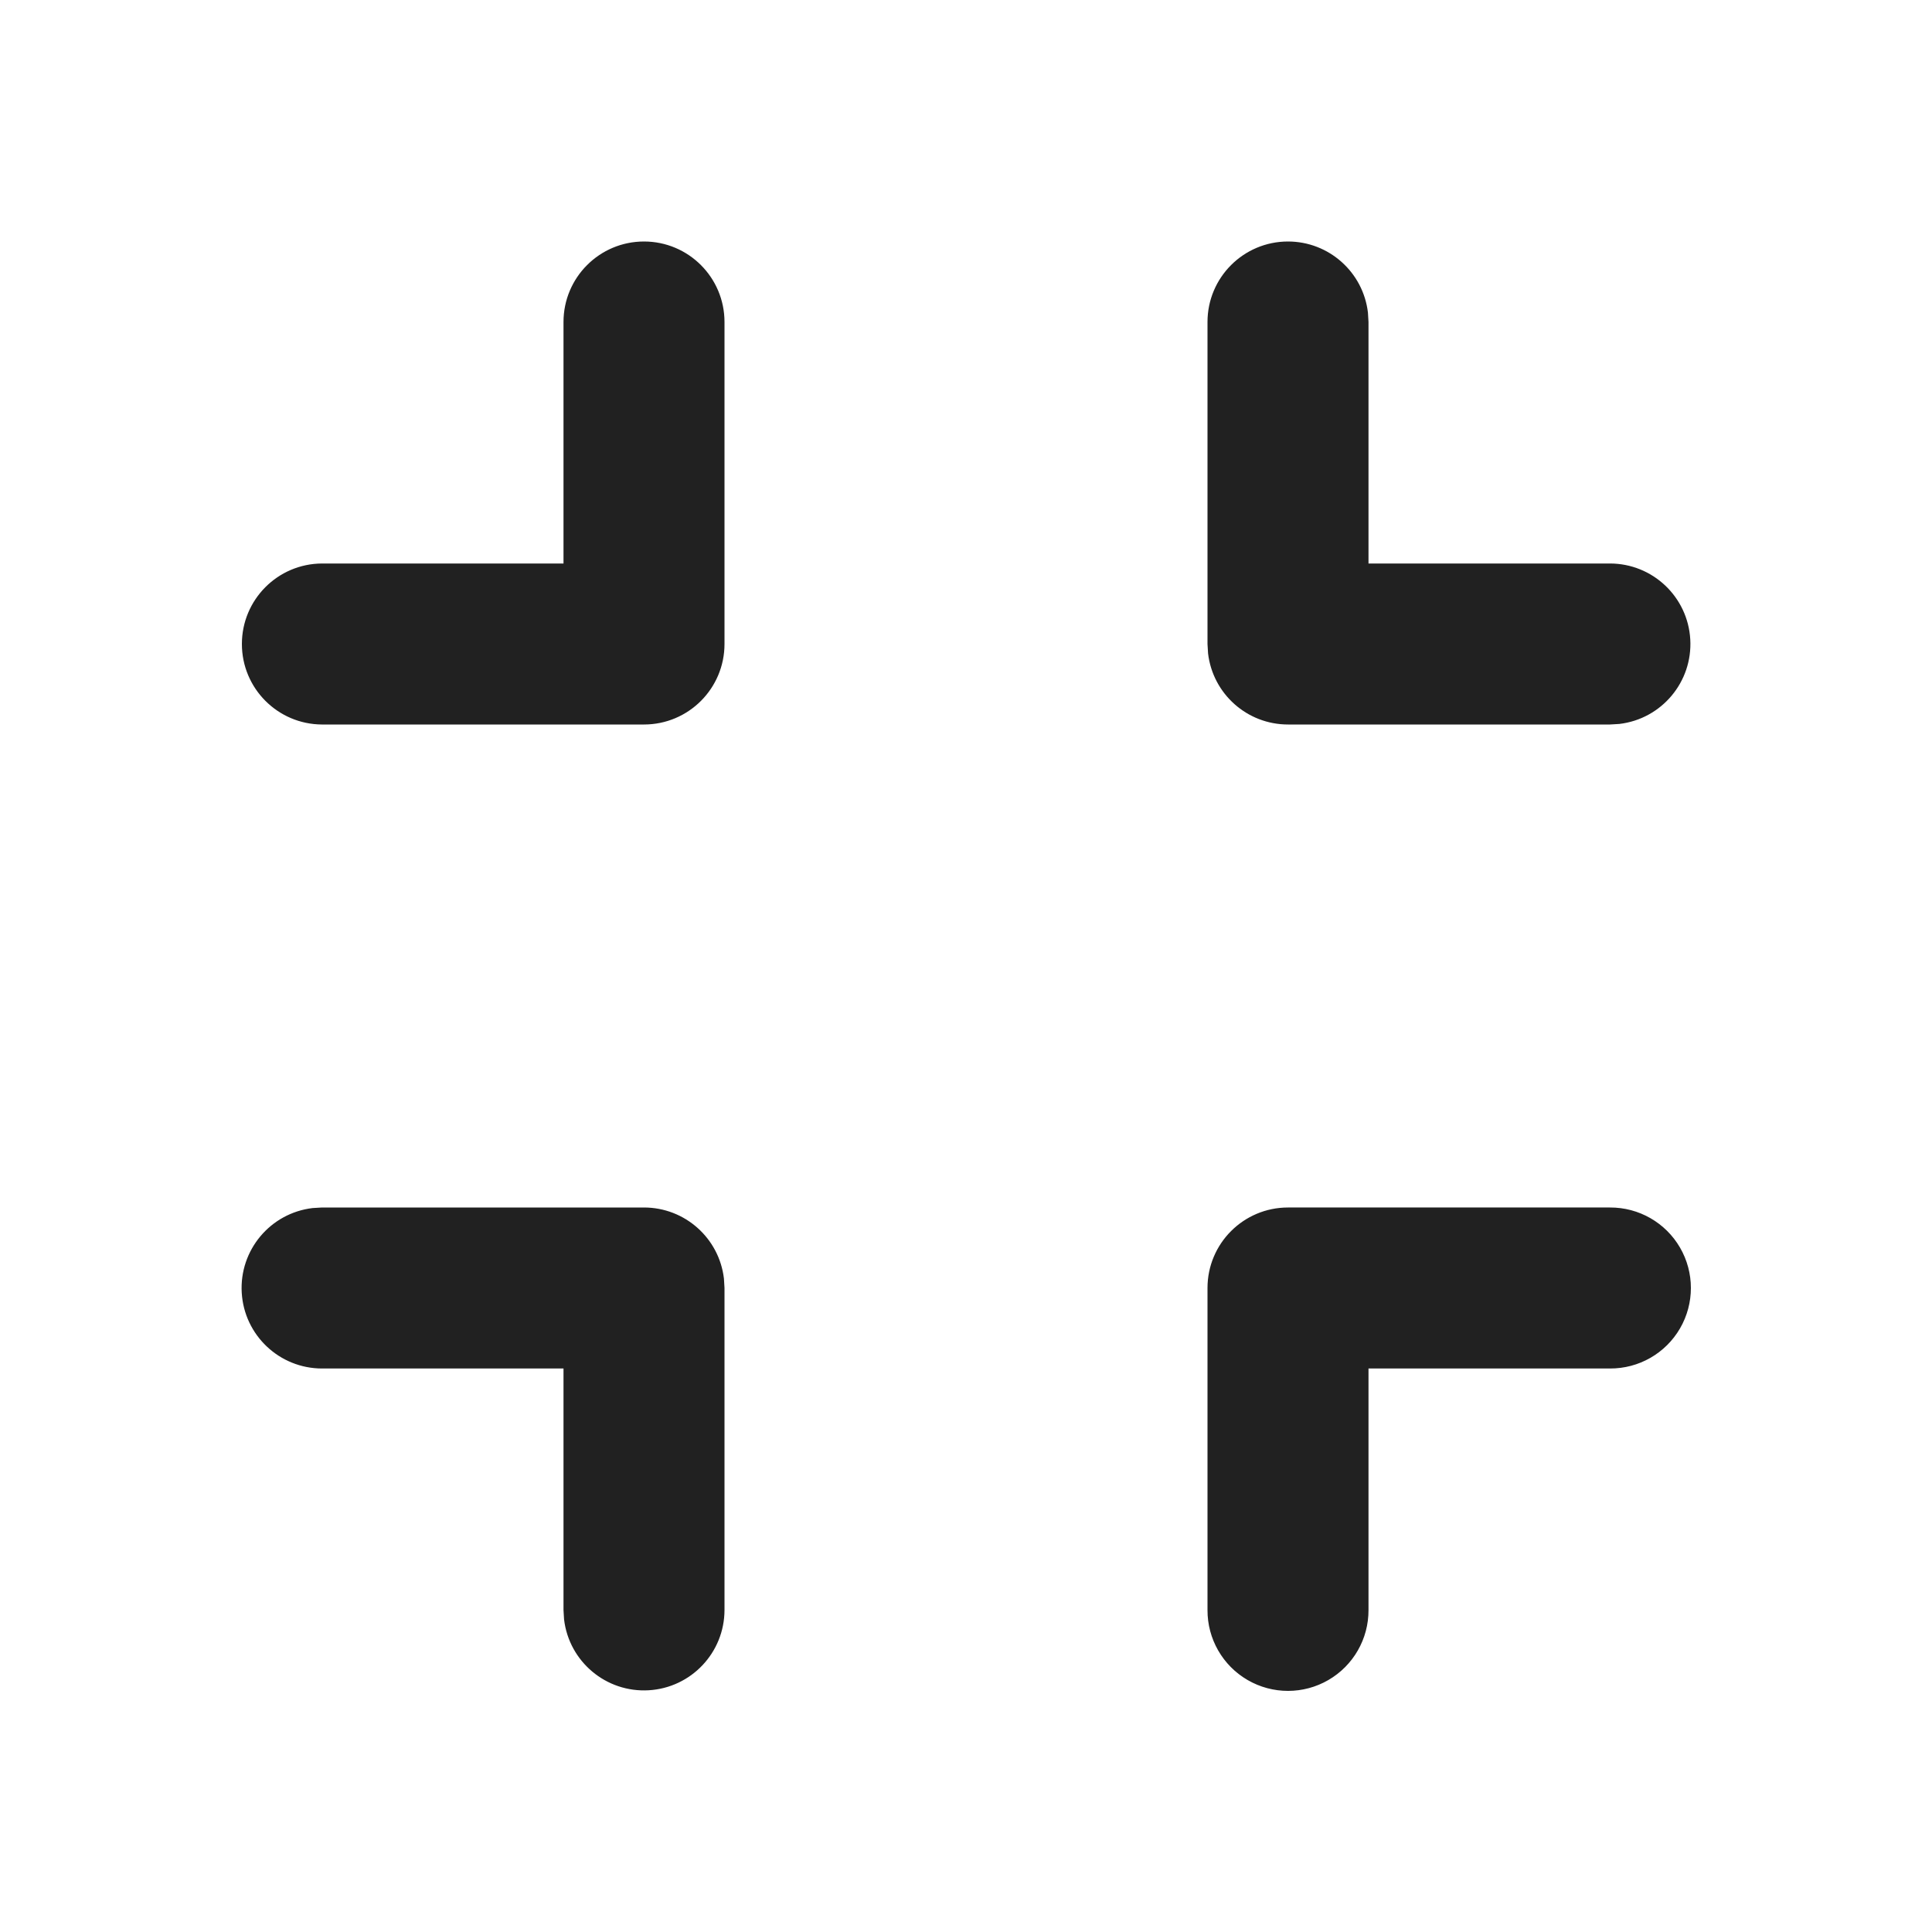
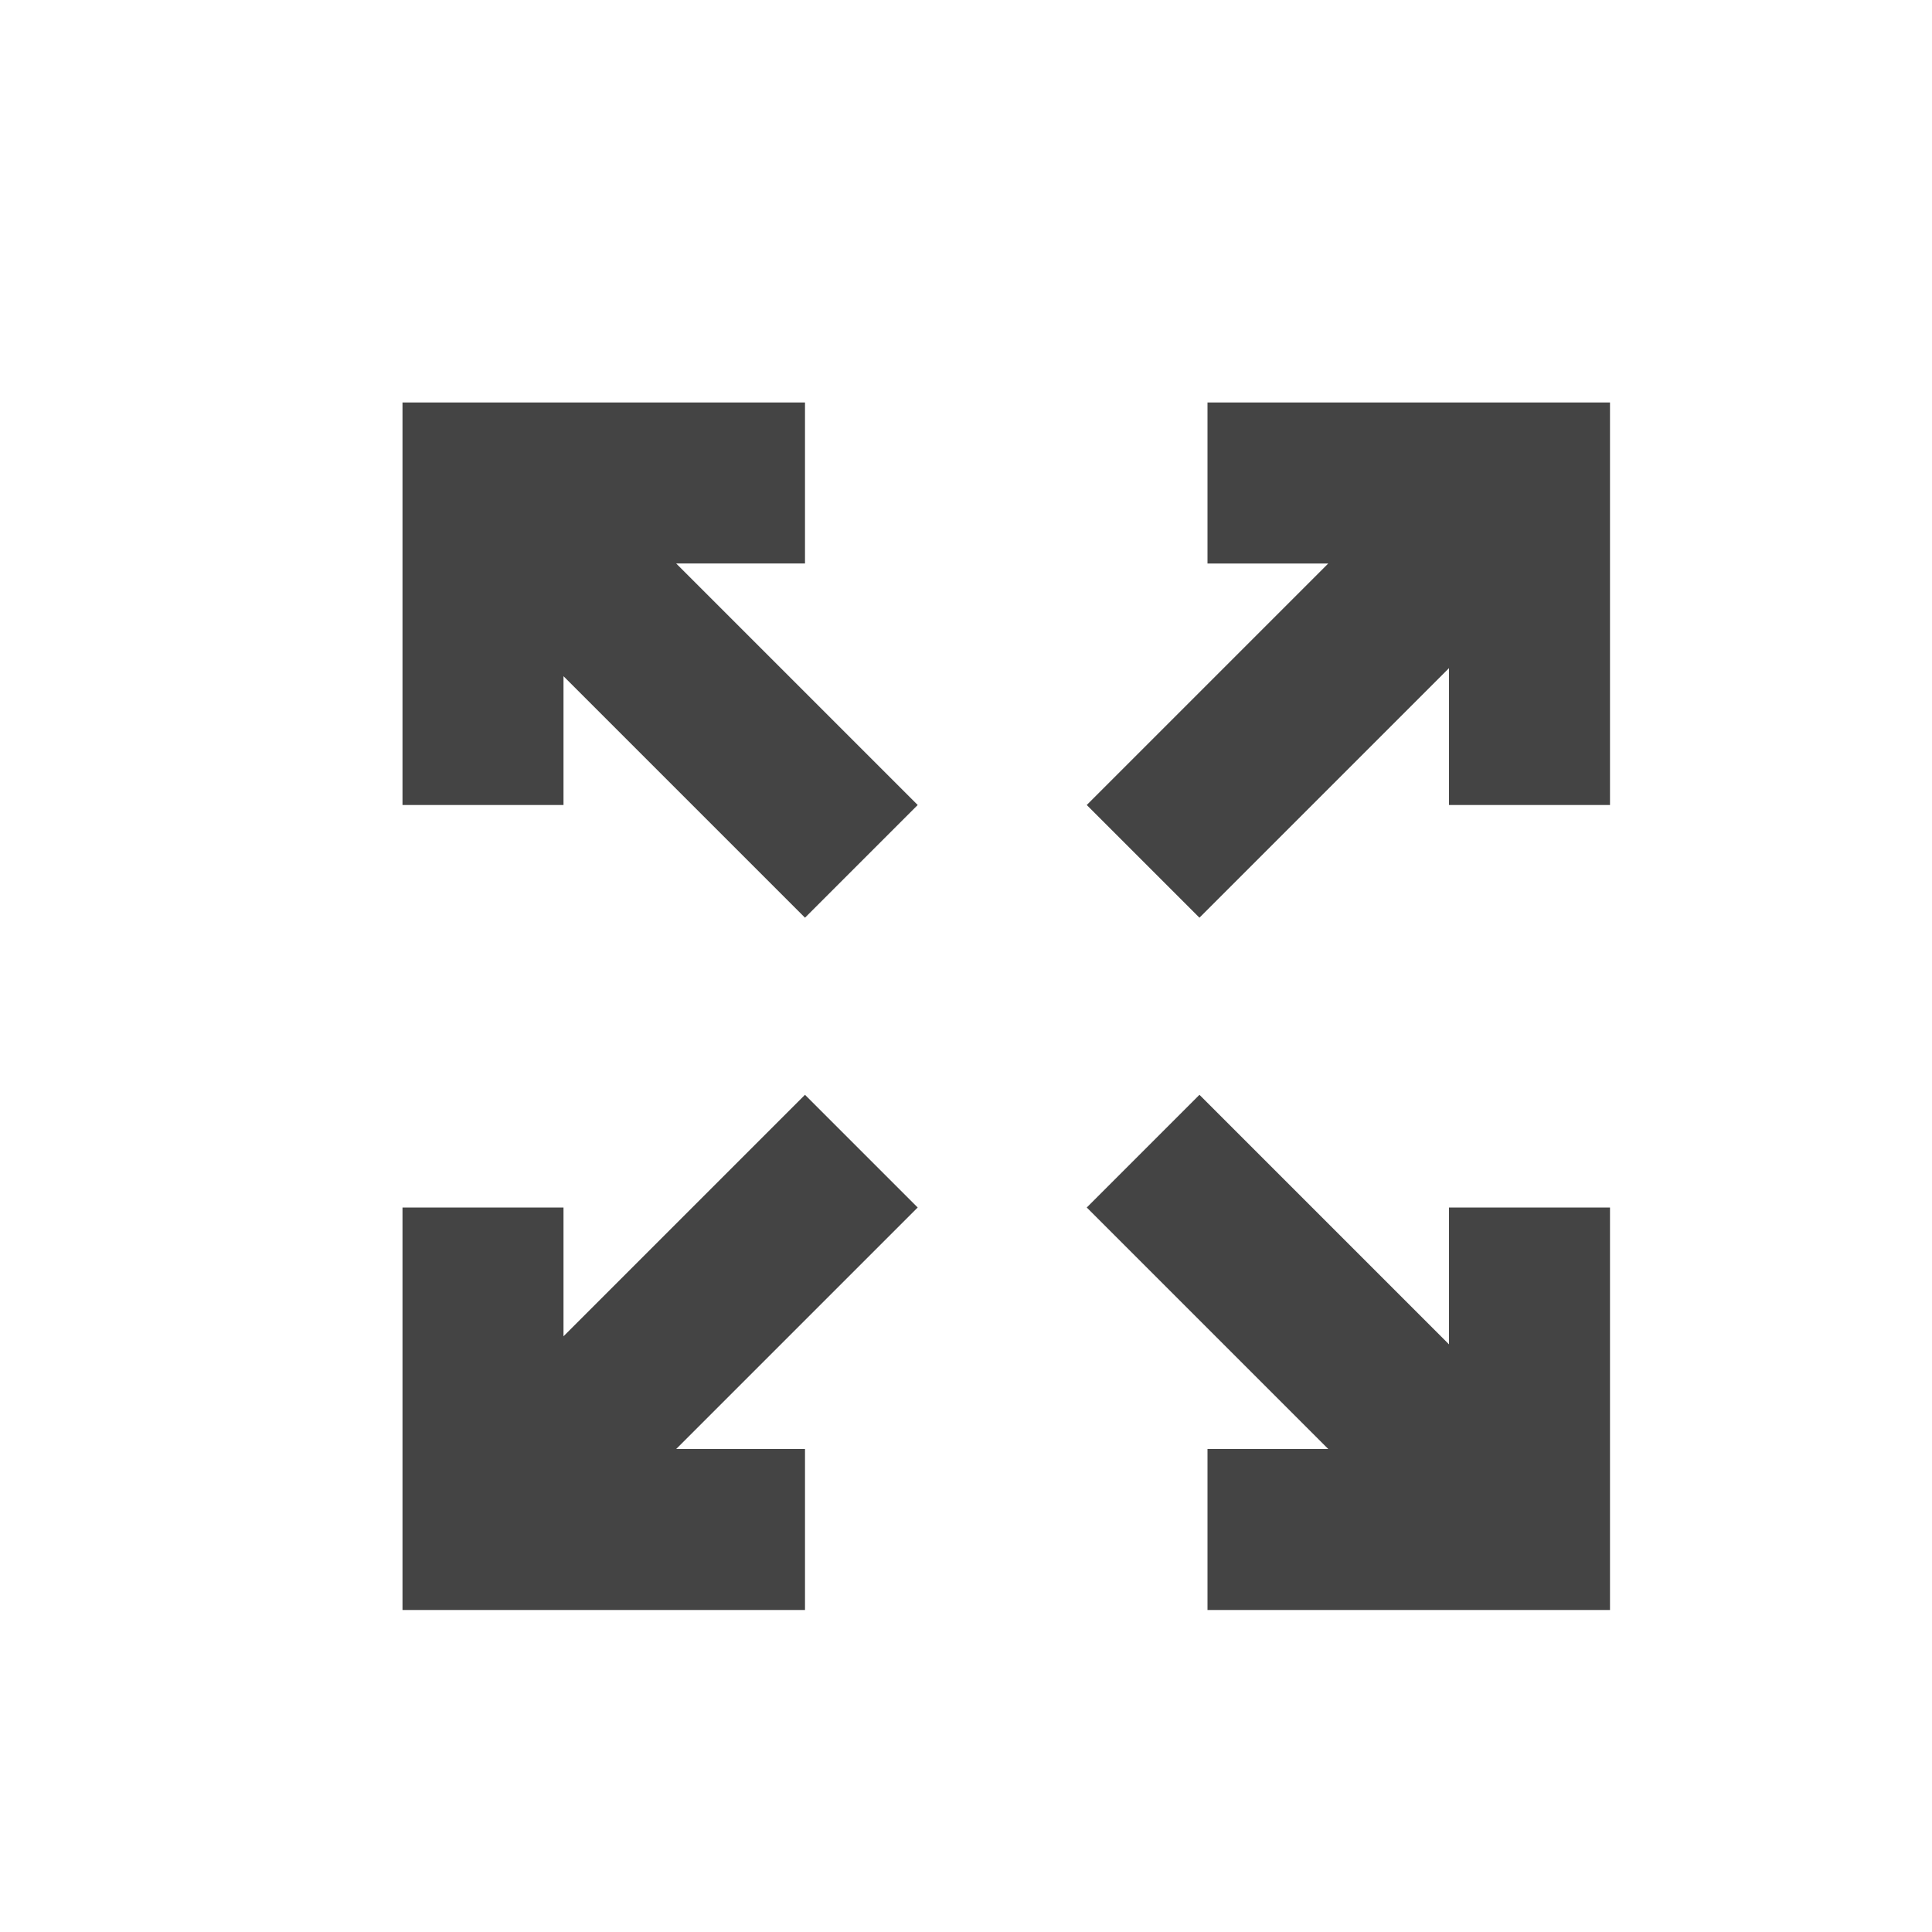
- <svg xmlns="http://www.w3.org/2000/svg" t="1678348709283" class="icon" viewBox="0 0 1024 1024" version="1.1" p-id="9406" width="32" height="32">
-   <path d="M853.333 640a42.667 42.667 0 1 1 0 85.333h-128v128a42.667 42.667 0 1 1-85.333 0v-170.667a42.667 42.667 0 0 1 42.667-42.667h170.667zM170.667 640h170.667a42.667 42.667 0 0 1 42.368 37.675L384 682.667v170.667a42.667 42.667 0 0 1-85.035 4.992L298.667 853.333v-128H170.667a42.667 42.667 0 0 1-4.992-85.035L170.667 640h170.667-170.667zM682.667 128a42.667 42.667 0 0 1 42.368 37.675L725.333 170.667v128h128a42.667 42.667 0 0 1 4.992 85.035L853.333 384h-170.667a42.667 42.667 0 0 1-42.368-37.675L640 341.333V170.667a42.667 42.667 0 0 1 42.667-42.667zM341.333 128a42.667 42.667 0 0 1 42.667 42.667v170.667a42.667 42.667 0 0 1-42.667 42.667H170.667a42.667 42.667 0 0 1 0-85.333h128V170.667a42.667 42.667 0 0 1 42.667-42.667z" fill="#212121" p-id="9407" />
+ <svg xmlns="http://www.w3.org/2000/svg" t="1691652123146" class="icon" viewBox="0 0 1024 1024" version="1.1" p-id="8947" width="16" height="16">
+   <path d="M358.4 768H426.667v85.333H213.333v-213.333h85.333v68.267l128-128 59.733 59.733-128 128z m345.6 0l-128-128 59.733-59.733 132.267 132.267V640h85.333v213.333h-213.333v-85.333h64zM358.4 298.667l128 128-59.733 59.733-128-128V426.667H213.333V213.333h213.333v85.333H358.4z m345.6 0H640V213.333h213.333v213.333h-85.333V354.133l-132.267 132.267-59.733-59.733 128-128z" fill="#444444" p-id="8948" />
</svg>
